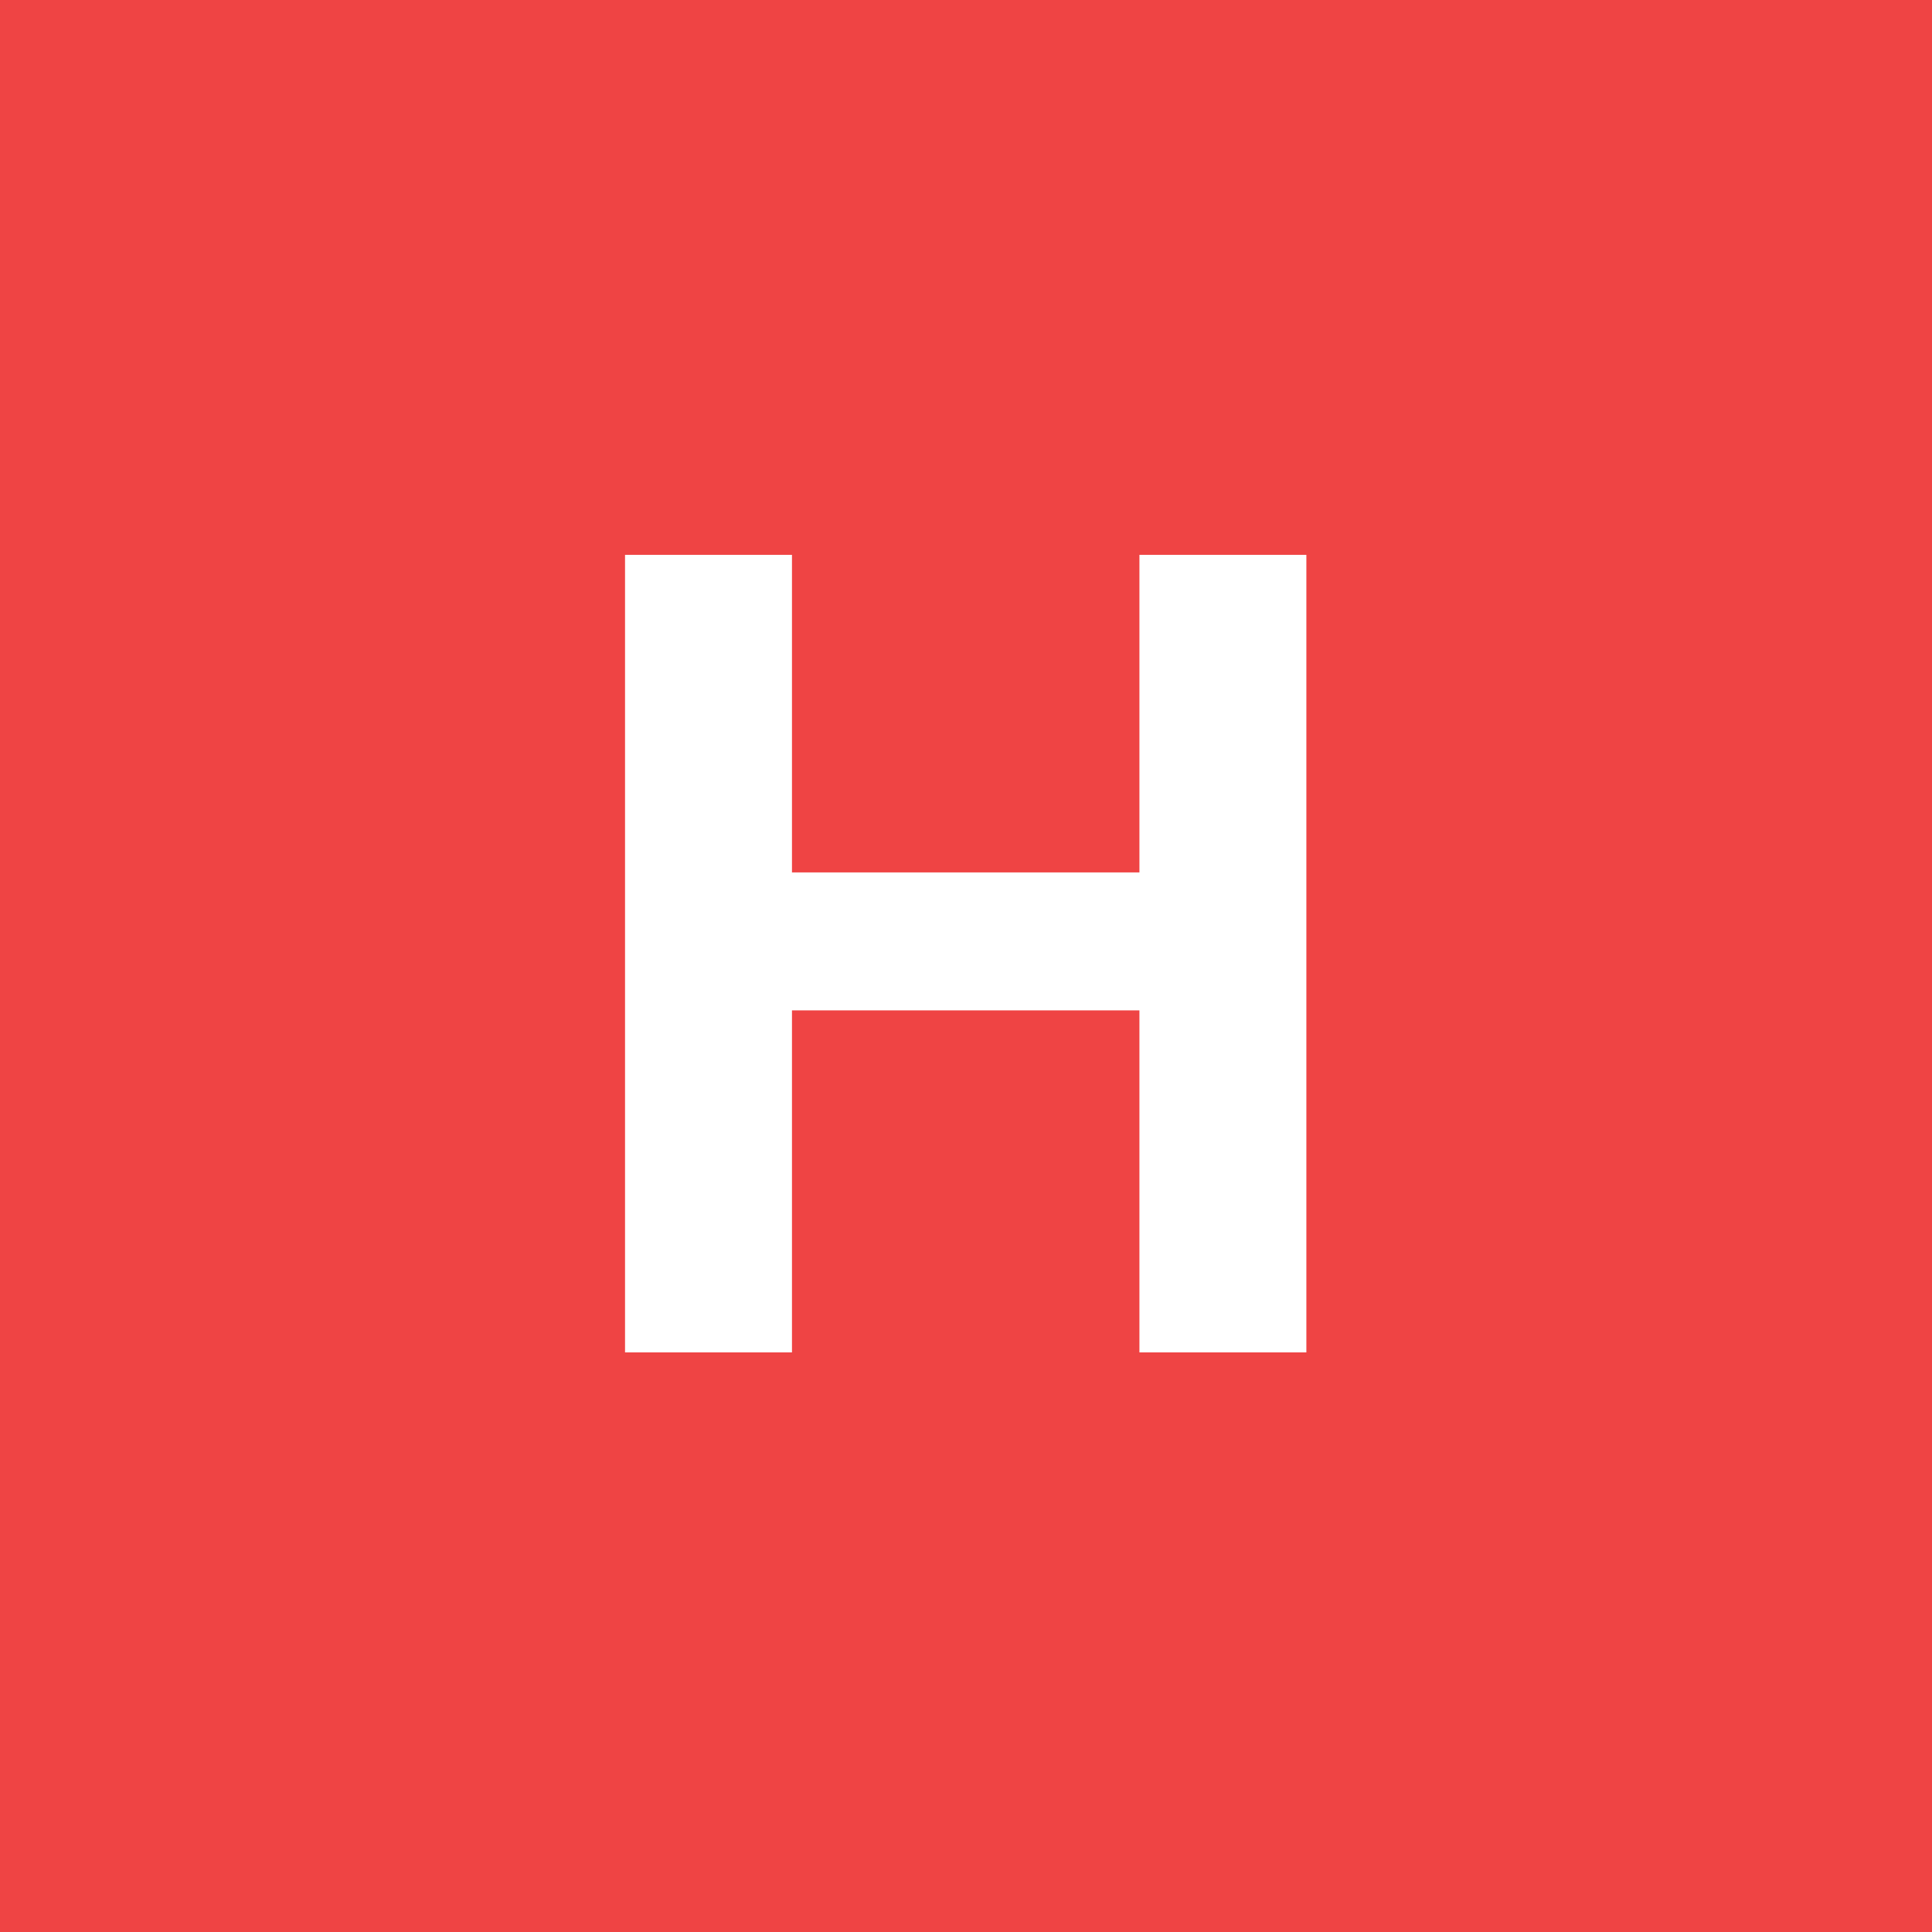
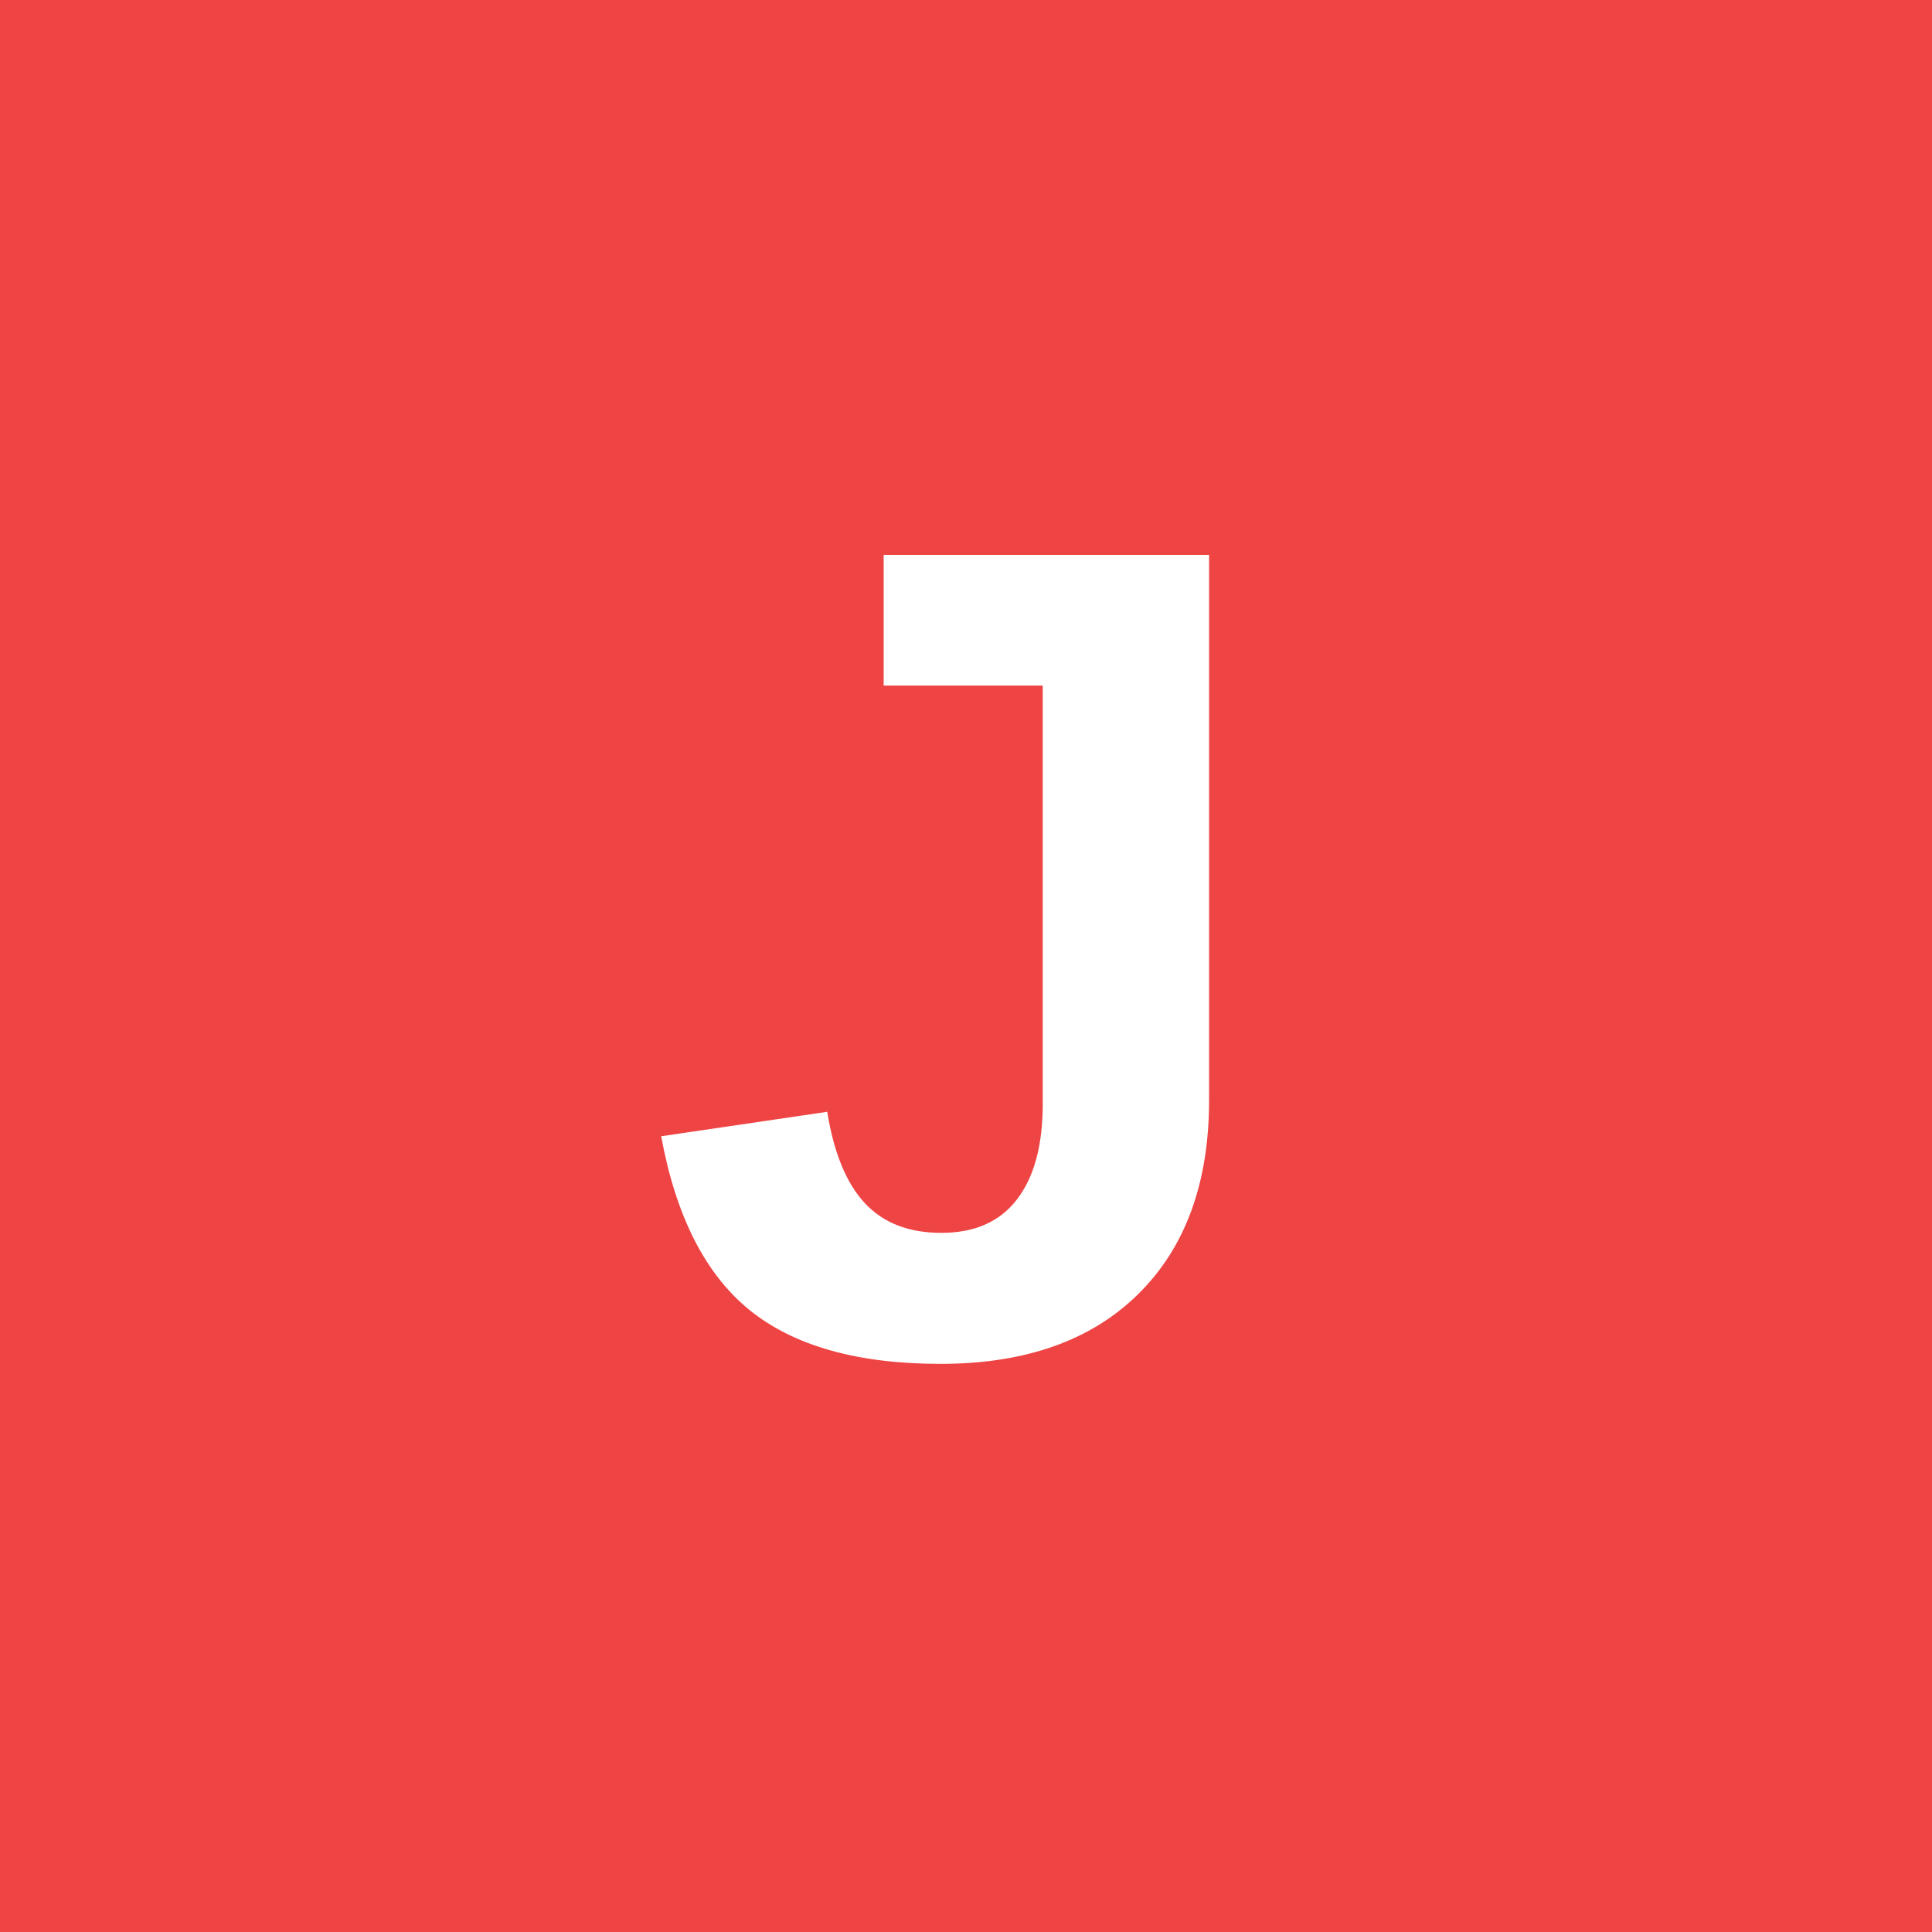
<svg xmlns="http://www.w3.org/2000/svg" viewBox="0 0 100 100">
  <rect width="100" height="100" fill="#ef4444" />
-   <text x="50" y="70" font-family="Arial, sans-serif" font-size="60" font-weight="bold" fill="white" text-anchor="middle">H</text>
+   <text x="50" y="70" font-family="Arial, sans-serif" font-size="60" font-weight="bold" fill="white" text-anchor="middle">J</text>
</svg>
